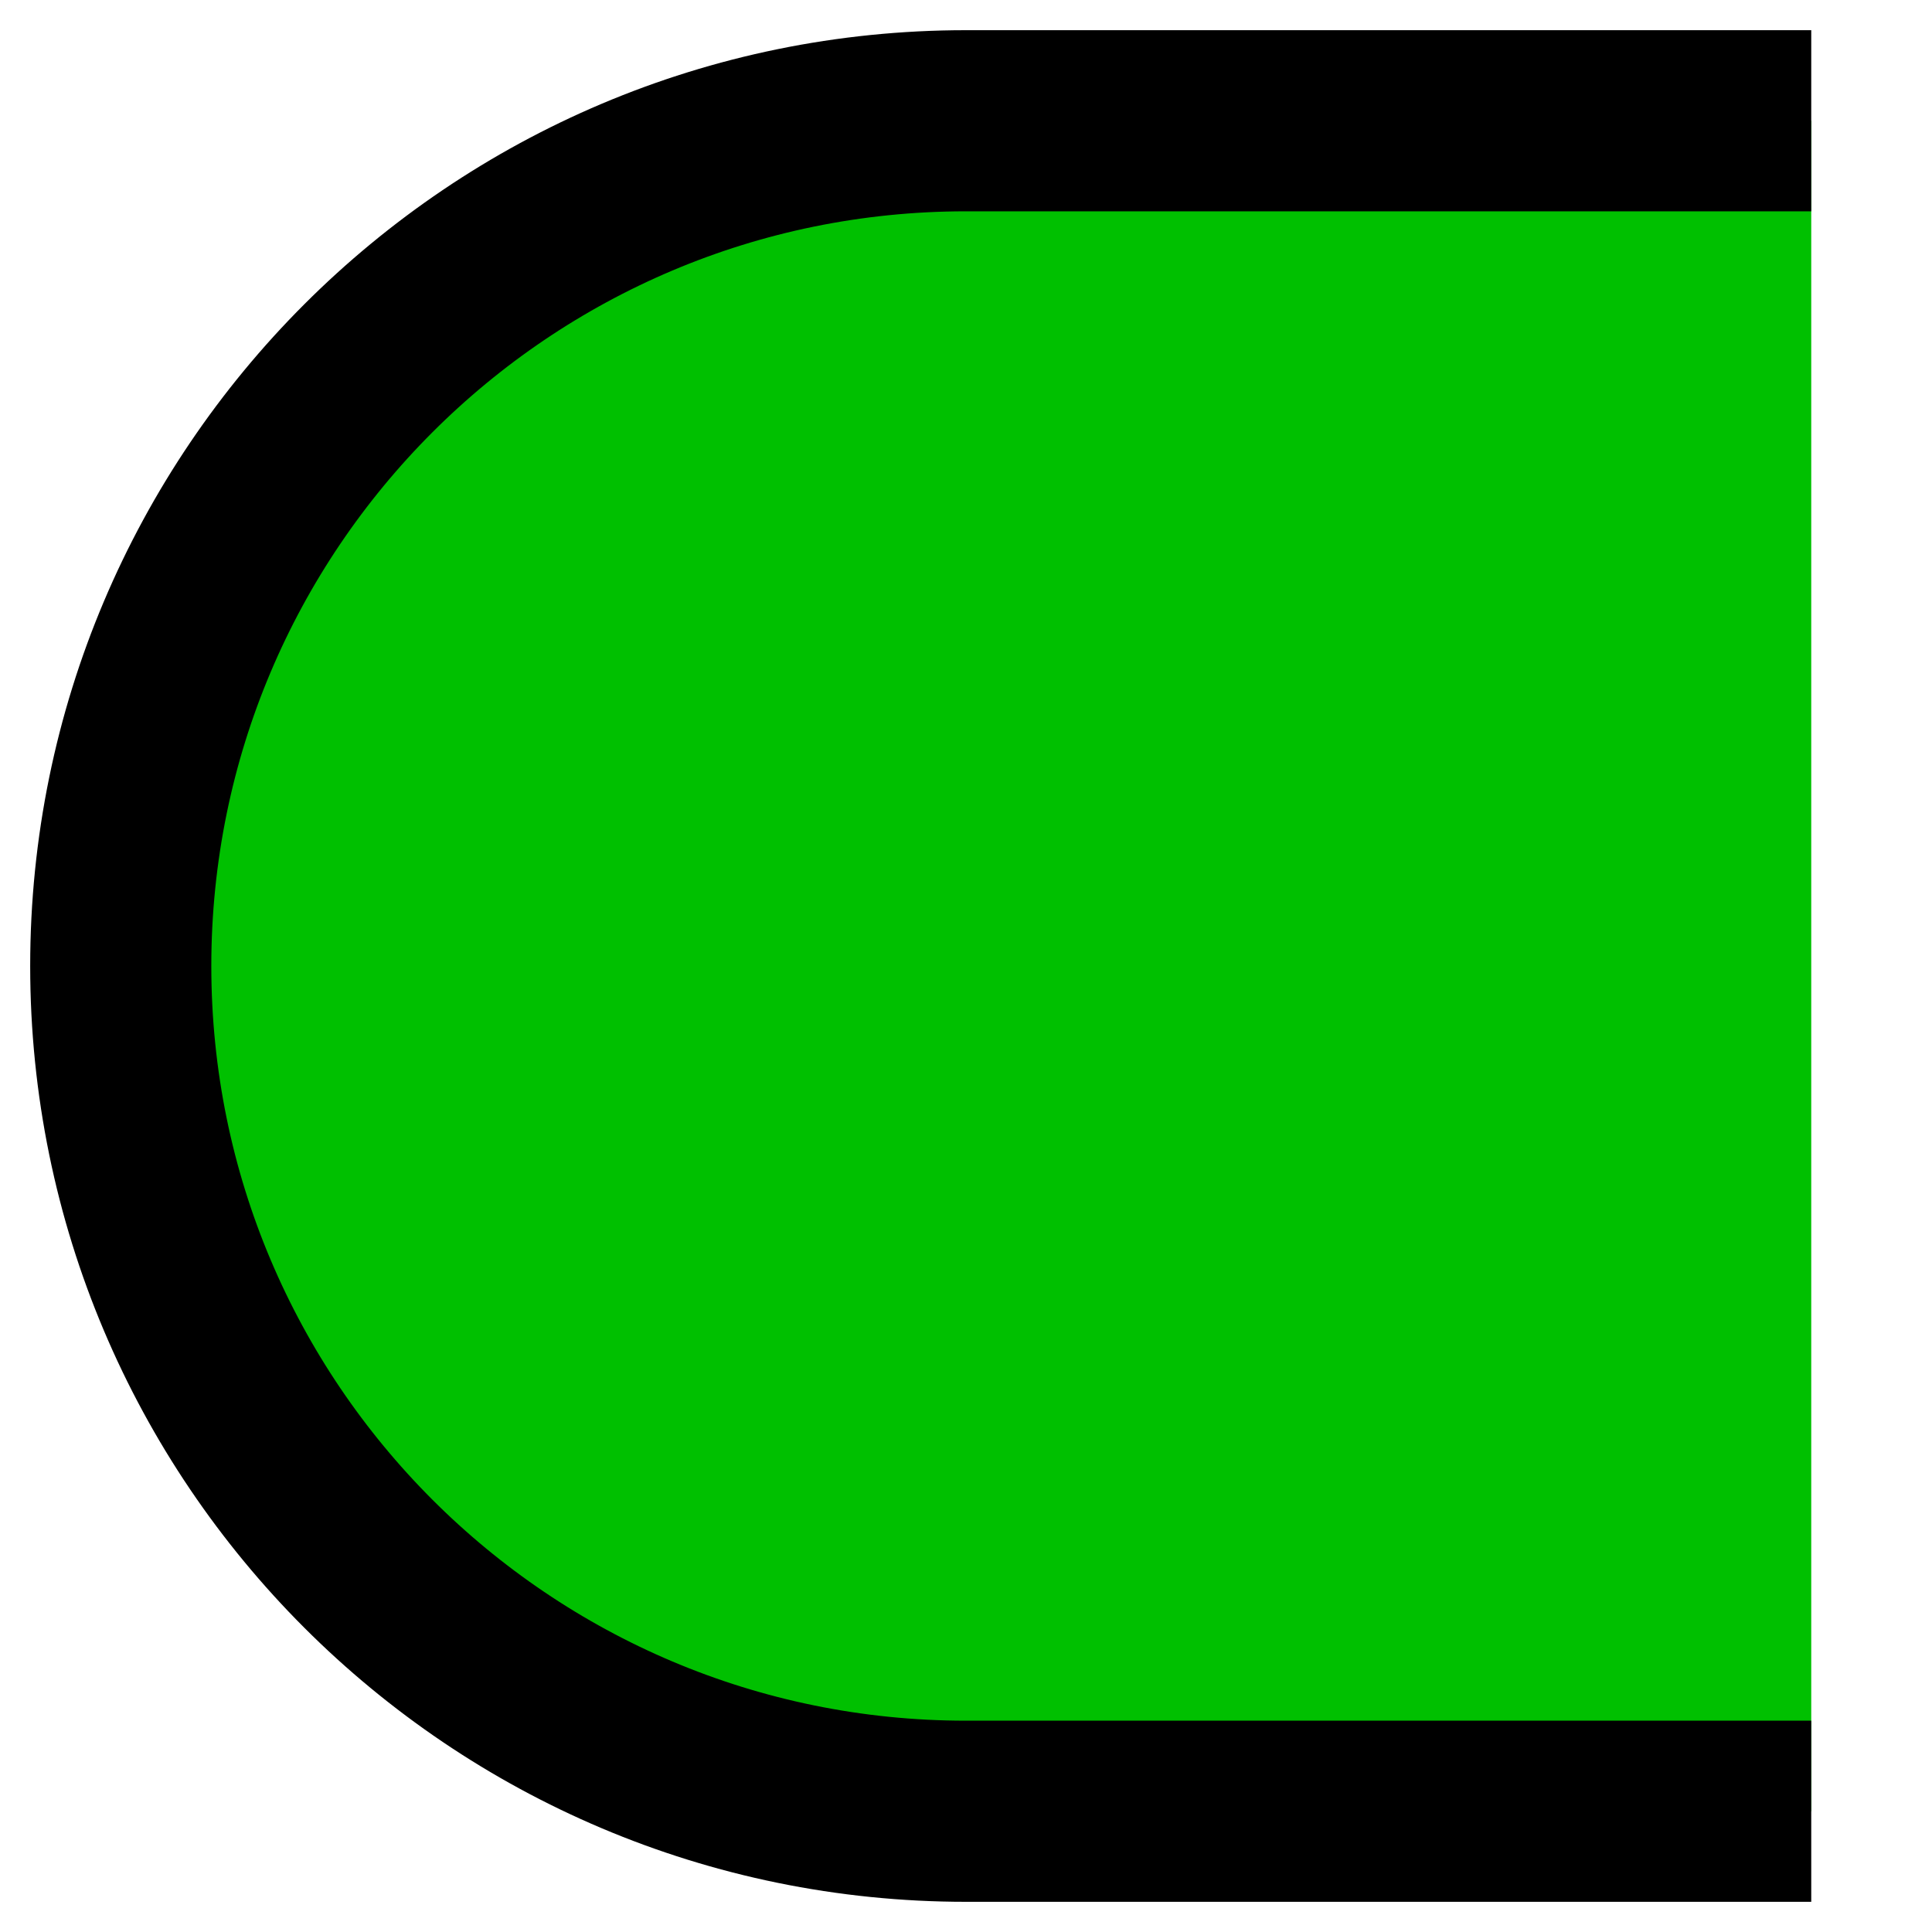
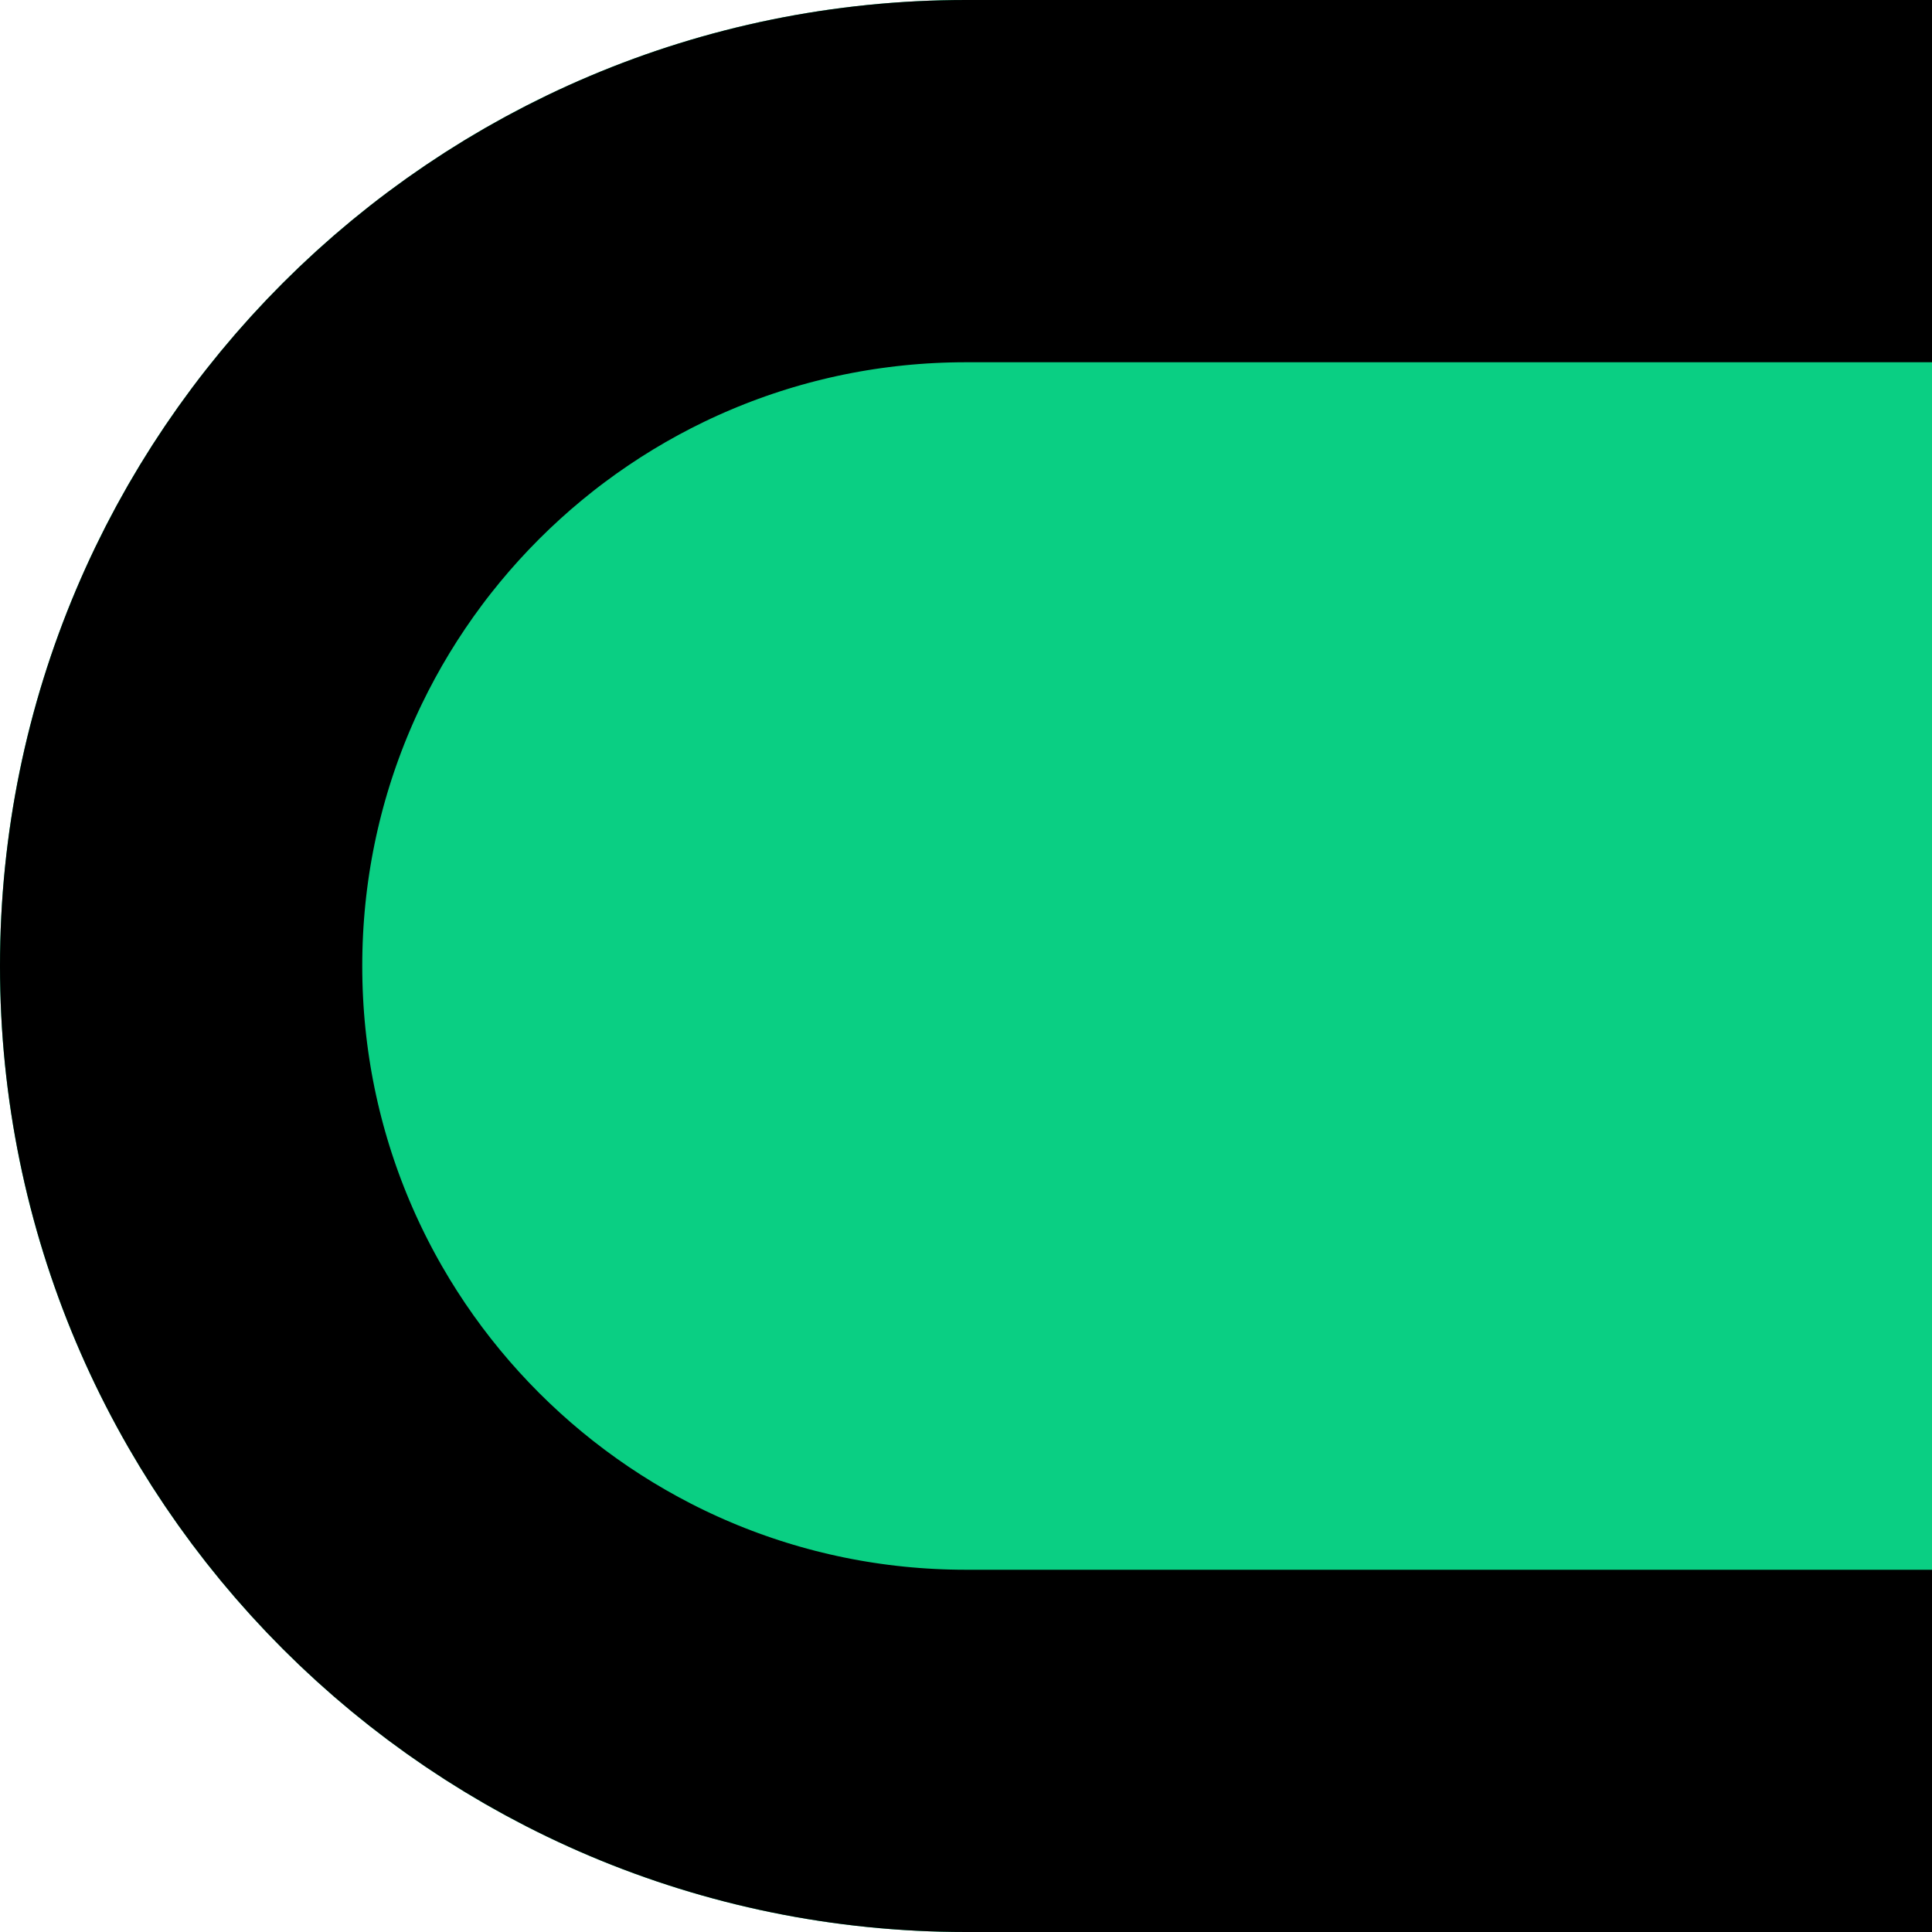
<svg xmlns="http://www.w3.org/2000/svg" viewBox="0 0 64 64">
  <g transform="rotate(180 32 32)">
-     <path d="M 4 4 L 32 4 A 28 28 0 0 1 32 60 L 4 60 Z" fill="#00c000" />
-     <path d="M 4 4 L 32 4 A 28 28 0 0 1 32 60 L 4 60" fill="none" stroke="#000000" stroke-width="6" stroke-linecap="butt" />
+     <path d="M 0 0 L 32 0 A 32 32 0 0 1 32 64 L 0 64 Z" fill="#0ACF83" />
+     <path d="M 0 6.0 L 32 6.0 A 26.0 26.0 0 0 1 32 58.0 L 0 58.0" fill="none" stroke="#000000" stroke-width="12" stroke-linecap="butt" stroke-linejoin="miter" />
  </g>
</svg>
